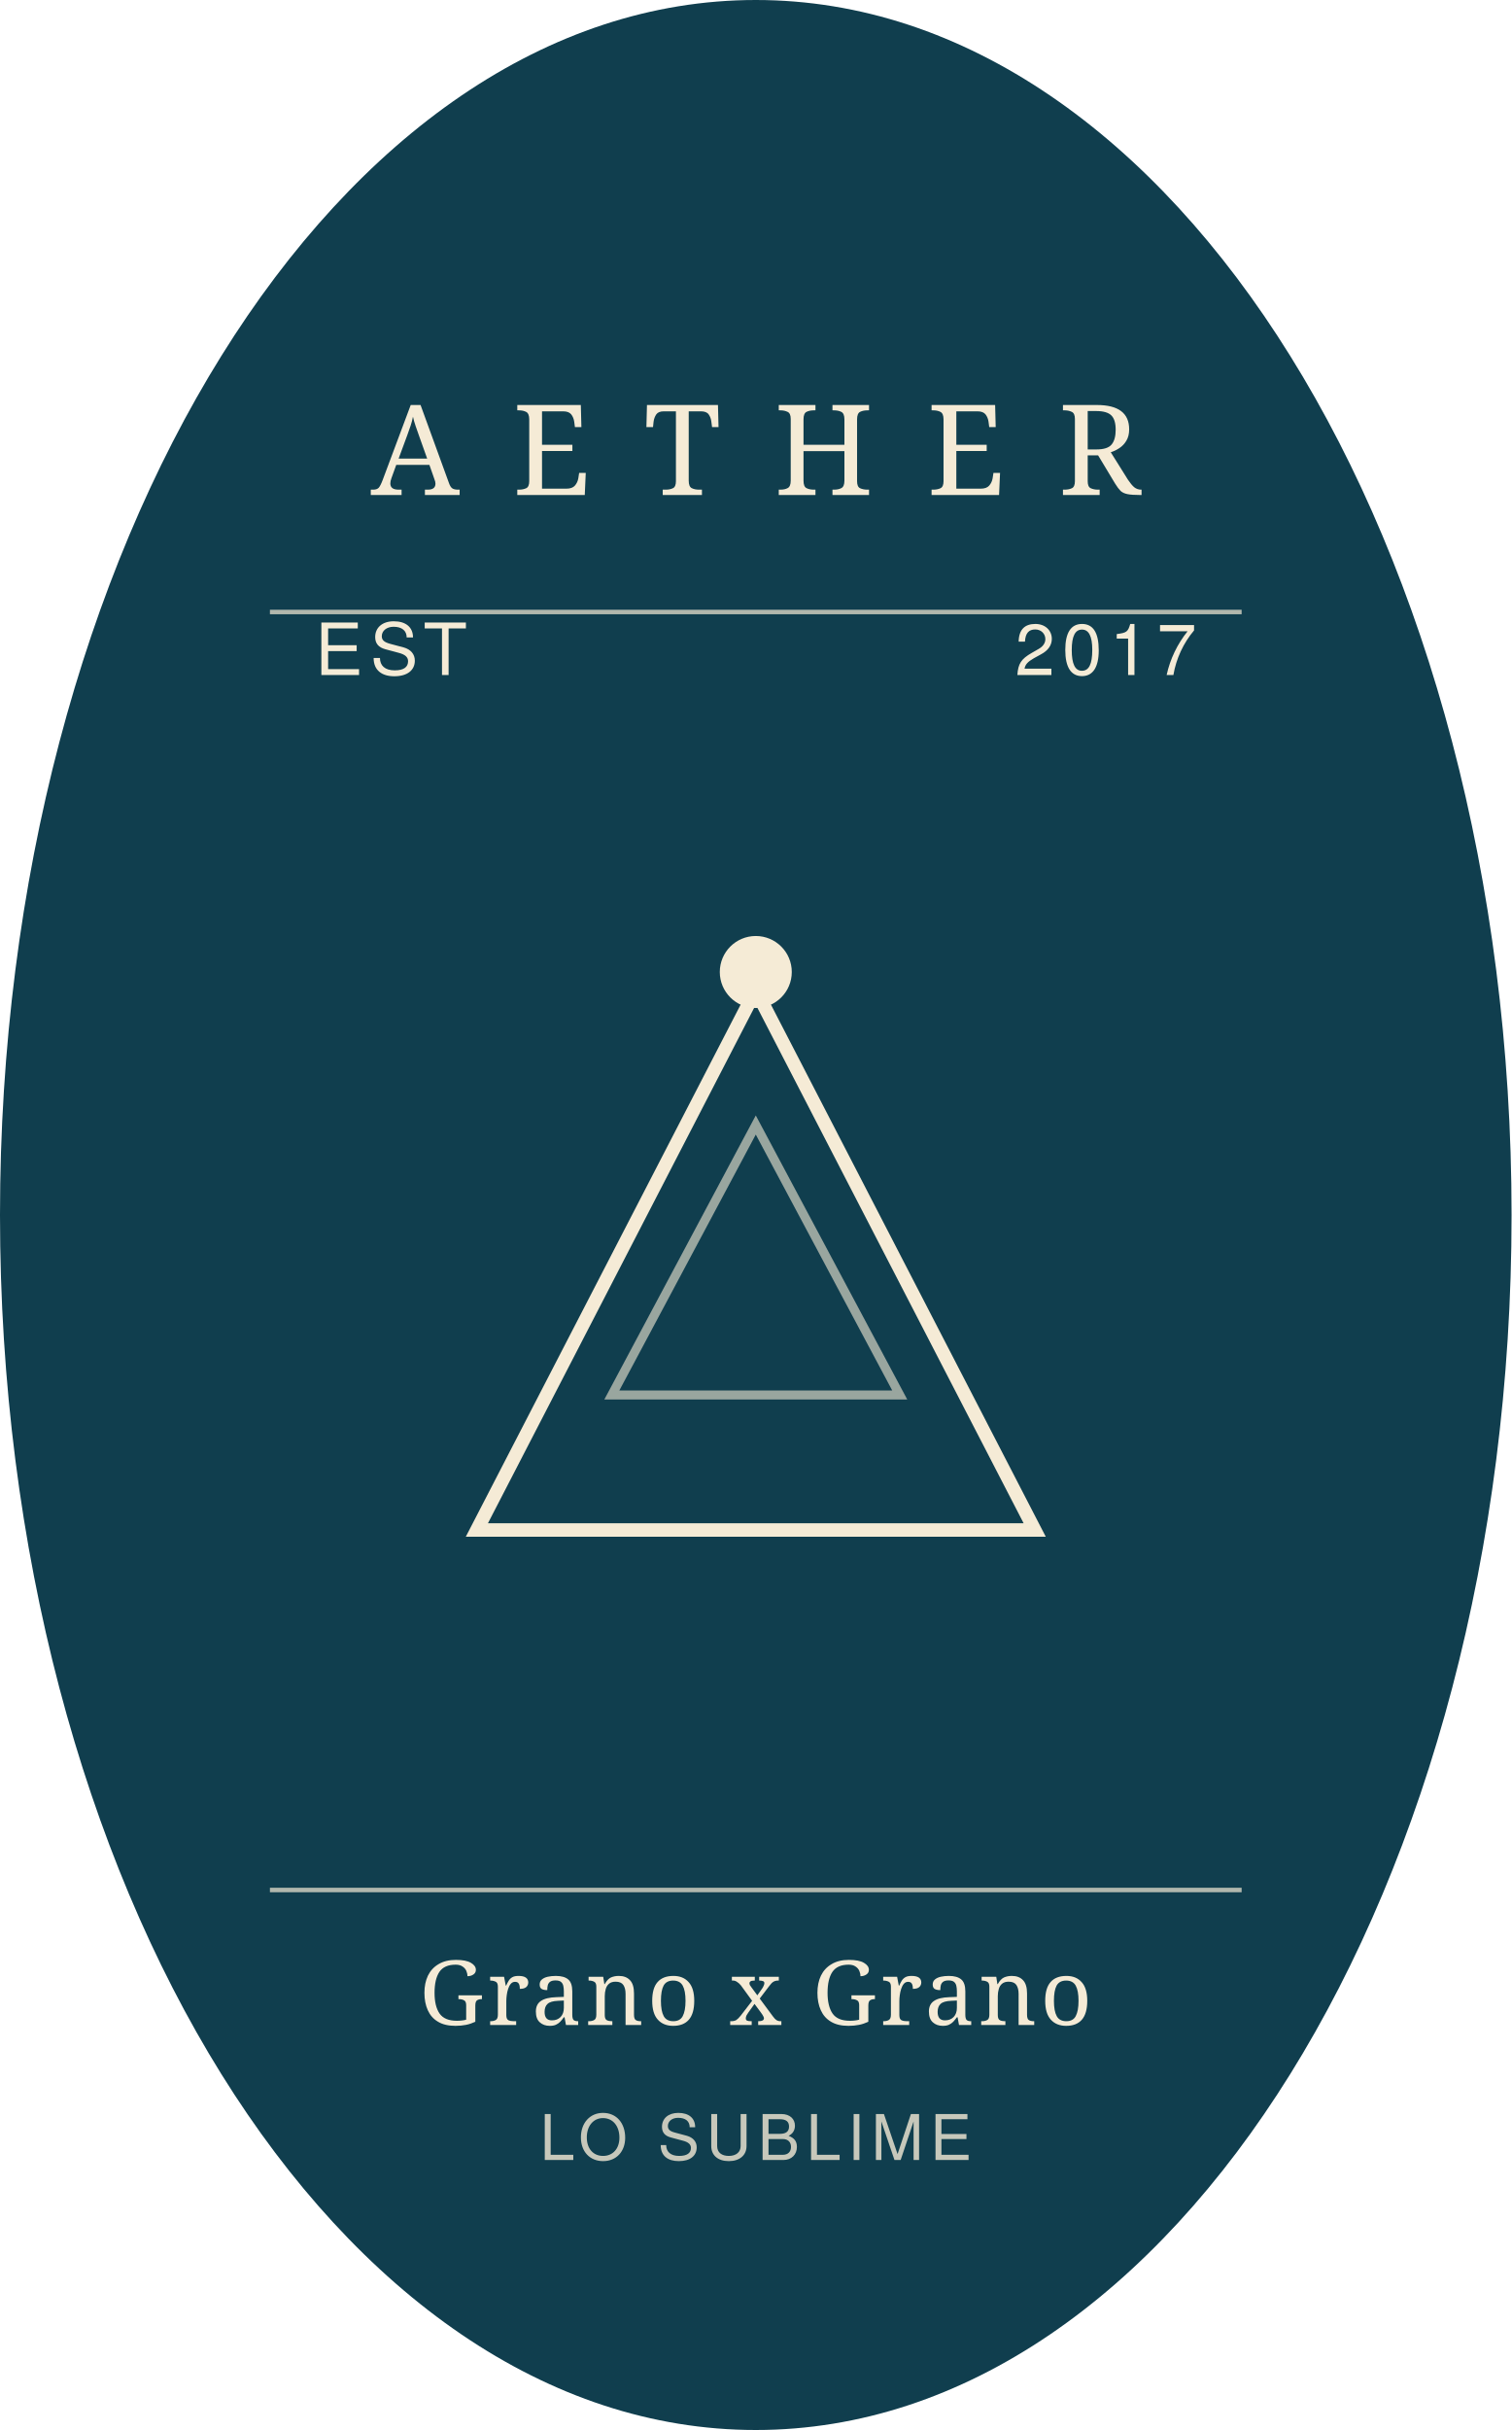
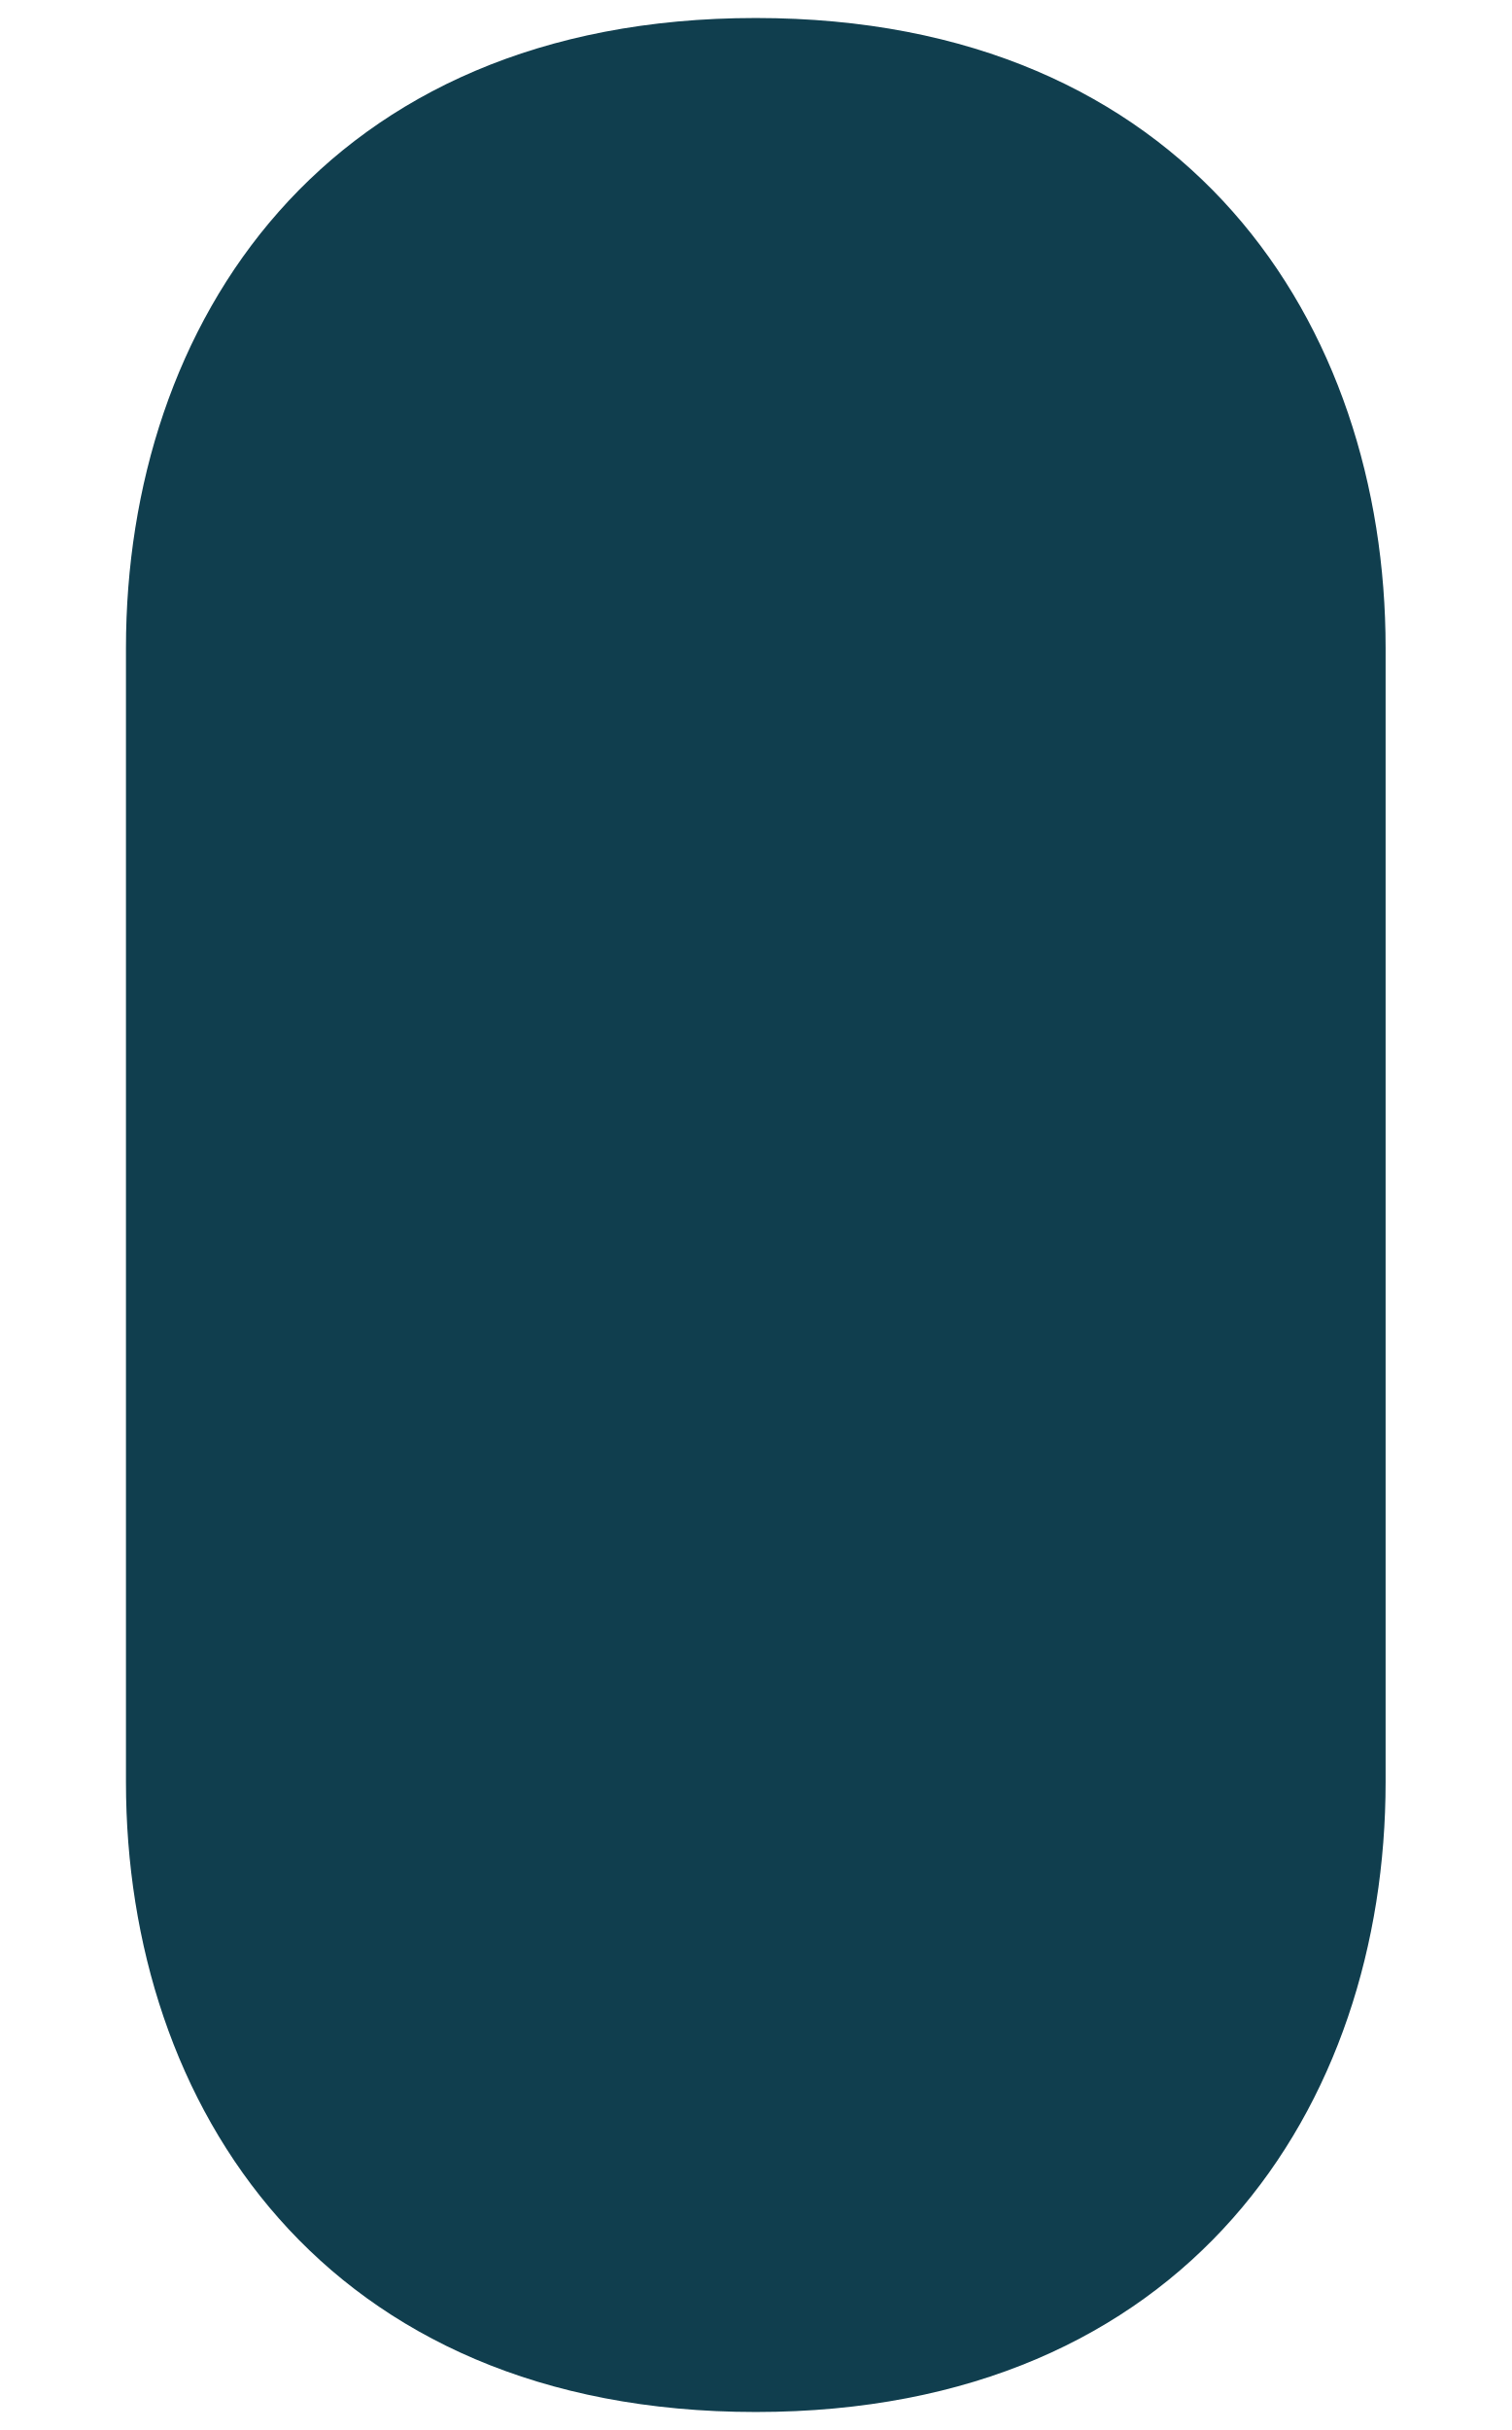
<svg xmlns="http://www.w3.org/2000/svg" viewBox="0 0 168 270" fill="none">
-   <ellipse cx="84" cy="135" rx="84" ry="135" fill="#103E4E" />
-   <text x="84" y="55" text-anchor="middle" font-family="Georgia, serif" font-size="14" letter-spacing="0.42em" fill="#F5EBD6">AETHER</text>
-   <line x1="30" y1="68" x2="138" y2="68" stroke="#F5EBD6" stroke-width="0.5" opacity="0.7" />
-   <text x="35" y="75" font-family="Helvetica Neue, sans-serif" font-size="8" letter-spacing="0.1em" fill="#F5EBD6">EST</text>
-   <text x="133" y="75" text-anchor="end" font-family="Helvetica Neue, sans-serif" font-size="8" letter-spacing="0.1em" fill="#F5EBD6">2017</text>
-   <polygon points="84,110 115,170 53,170" stroke="#F5EBD6" stroke-width="1.5" fill="none" />
-   <polygon points="84,125 100,155 68,155" stroke="#F5EBD6" stroke-width="1" fill="none" opacity="0.6" />
-   <circle cx="84" cy="108" r="4" fill="#F5EBD6" />
-   <line x1="30" y1="210" x2="138" y2="210" stroke="#F5EBD6" stroke-width="0.5" opacity="0.7" />
-   <text x="84" y="225" text-anchor="middle" font-family="Georgia, serif" font-size="10" letter-spacing="0.04em" fill="#F5EBD6">Grano x Grano</text>
-   <text x="84" y="240" text-anchor="middle" font-family="Helvetica Neue, sans-serif" font-size="7" letter-spacing="0.1em" fill="#F5EBD6" opacity="0.8">LO SUBLIME</text>
+   <path d="M84 2 C132 2 154 36 154 72 L154 198 C154 234 132 268 84 268 C36 268 14 234 14 198 L14 72 C14 36 36 2 84 2 Z" fill="#103E4E" />
</svg>
